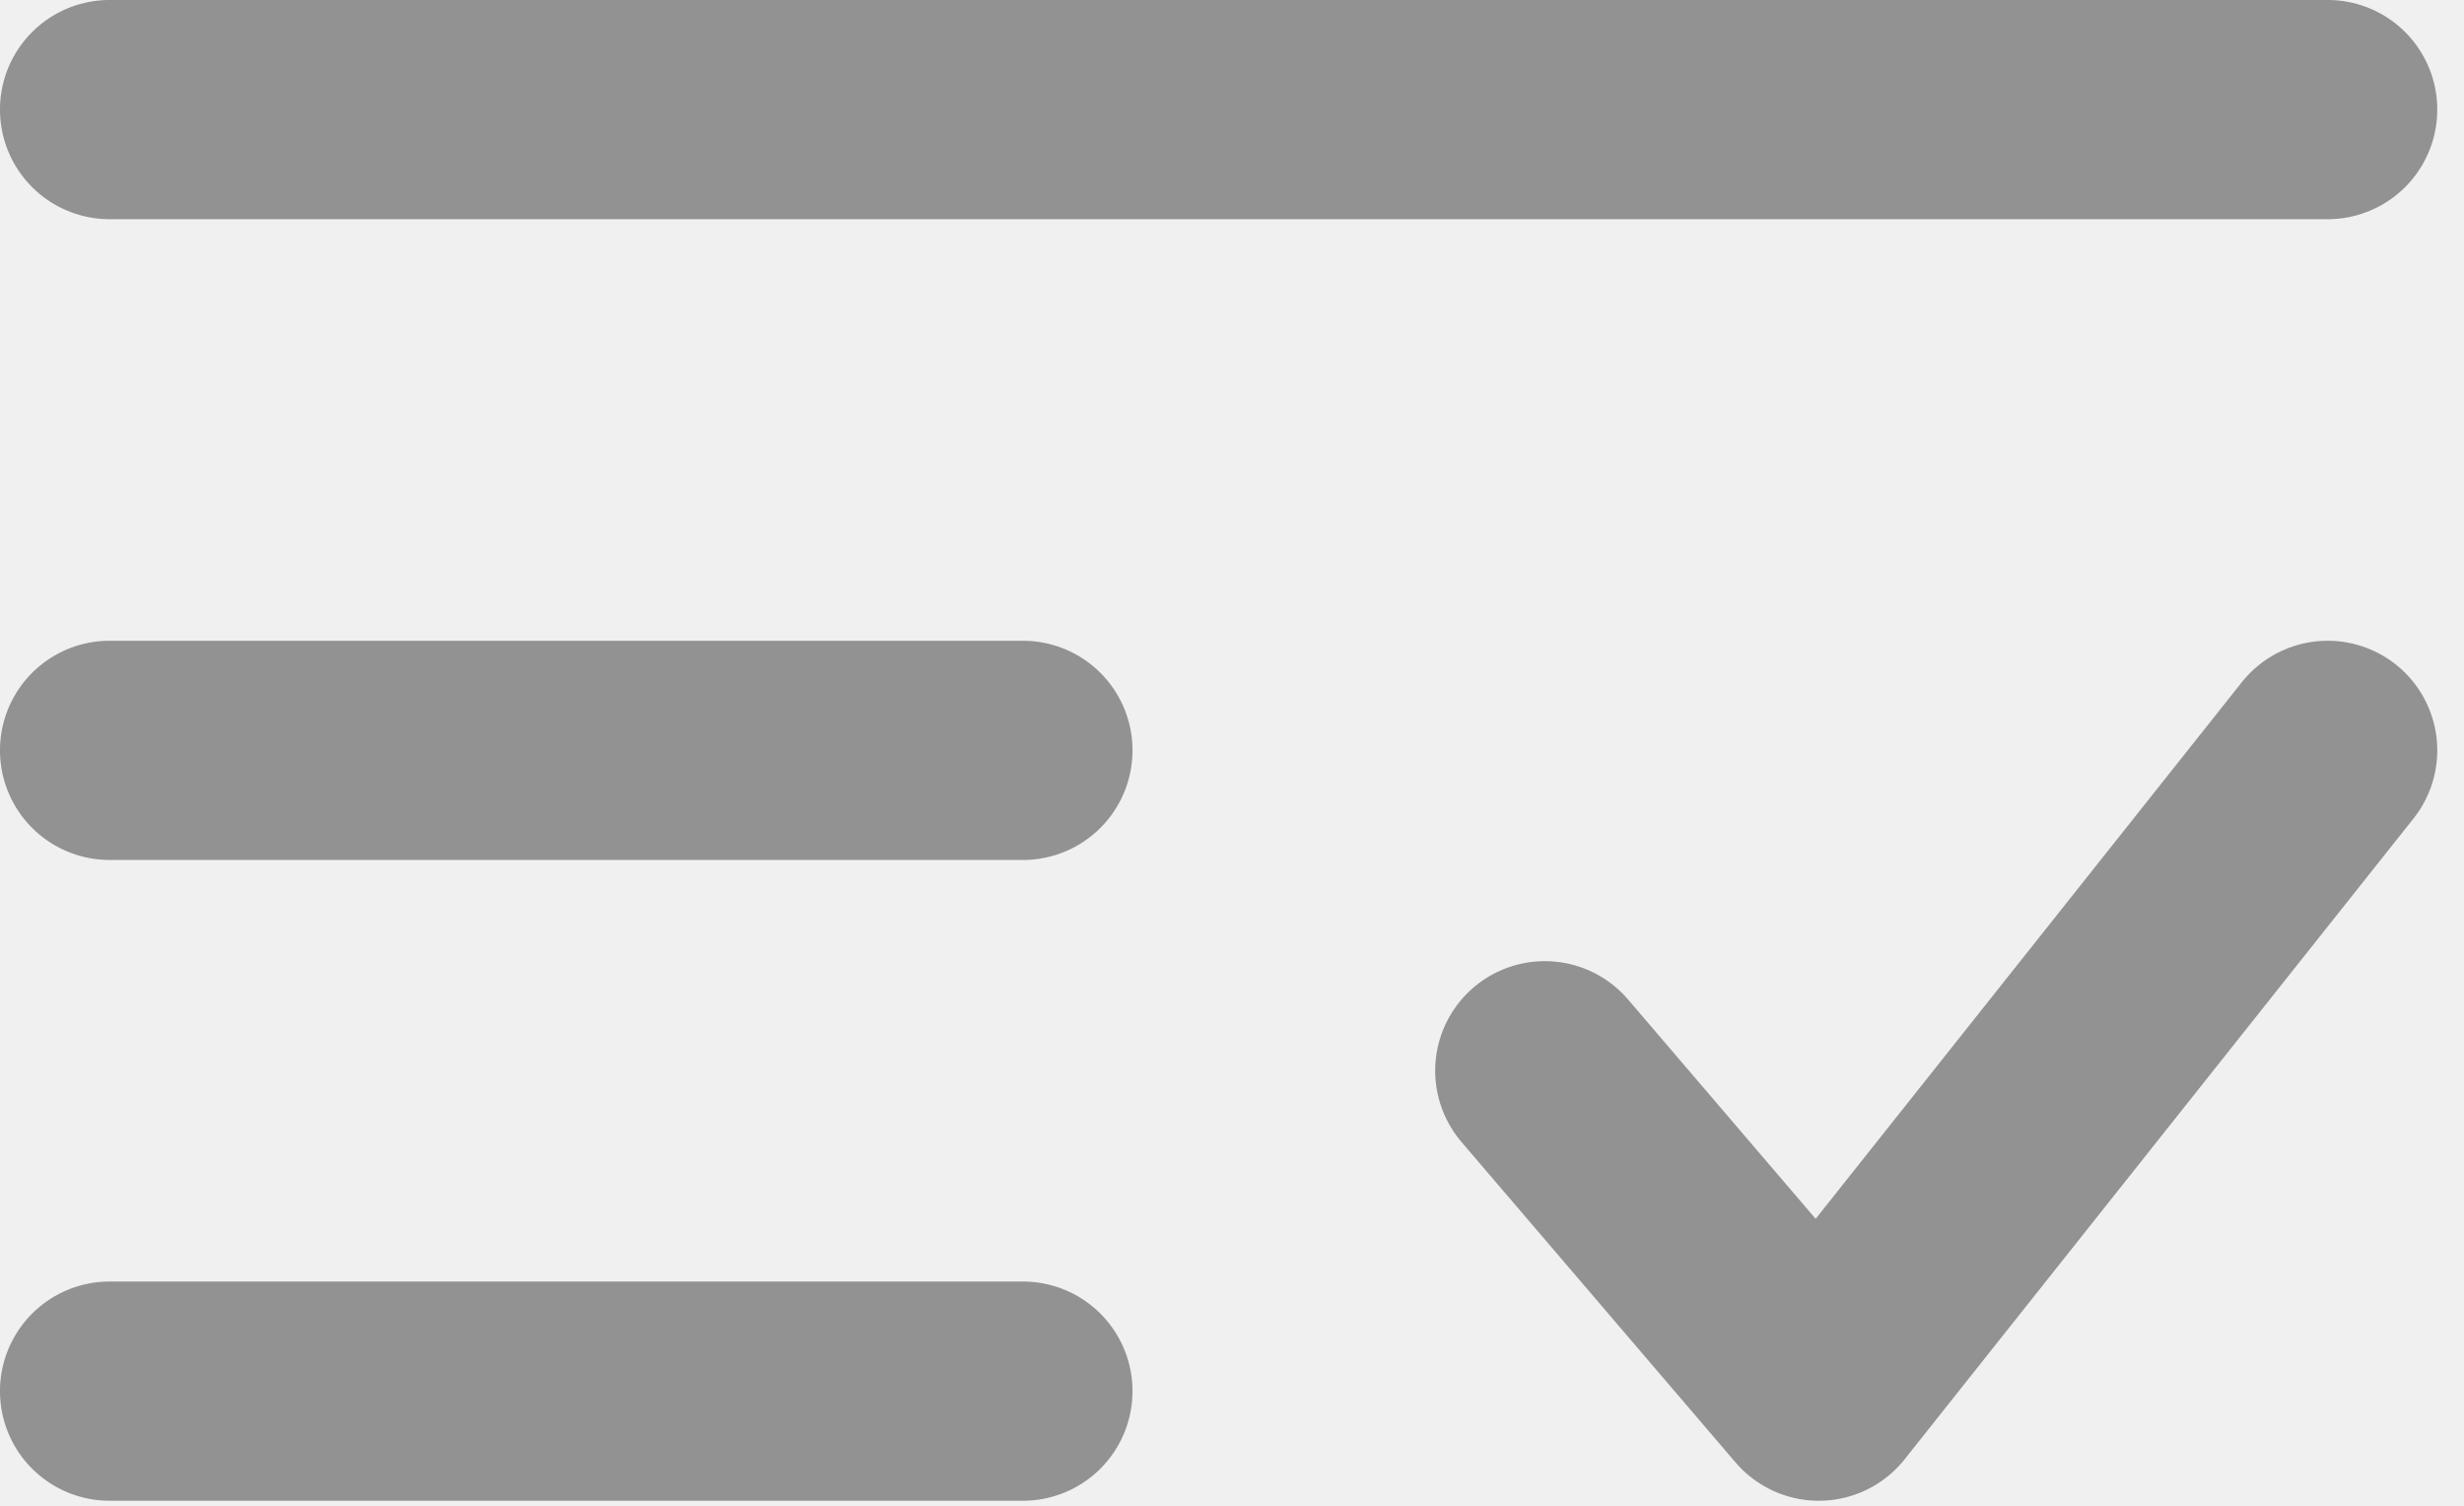
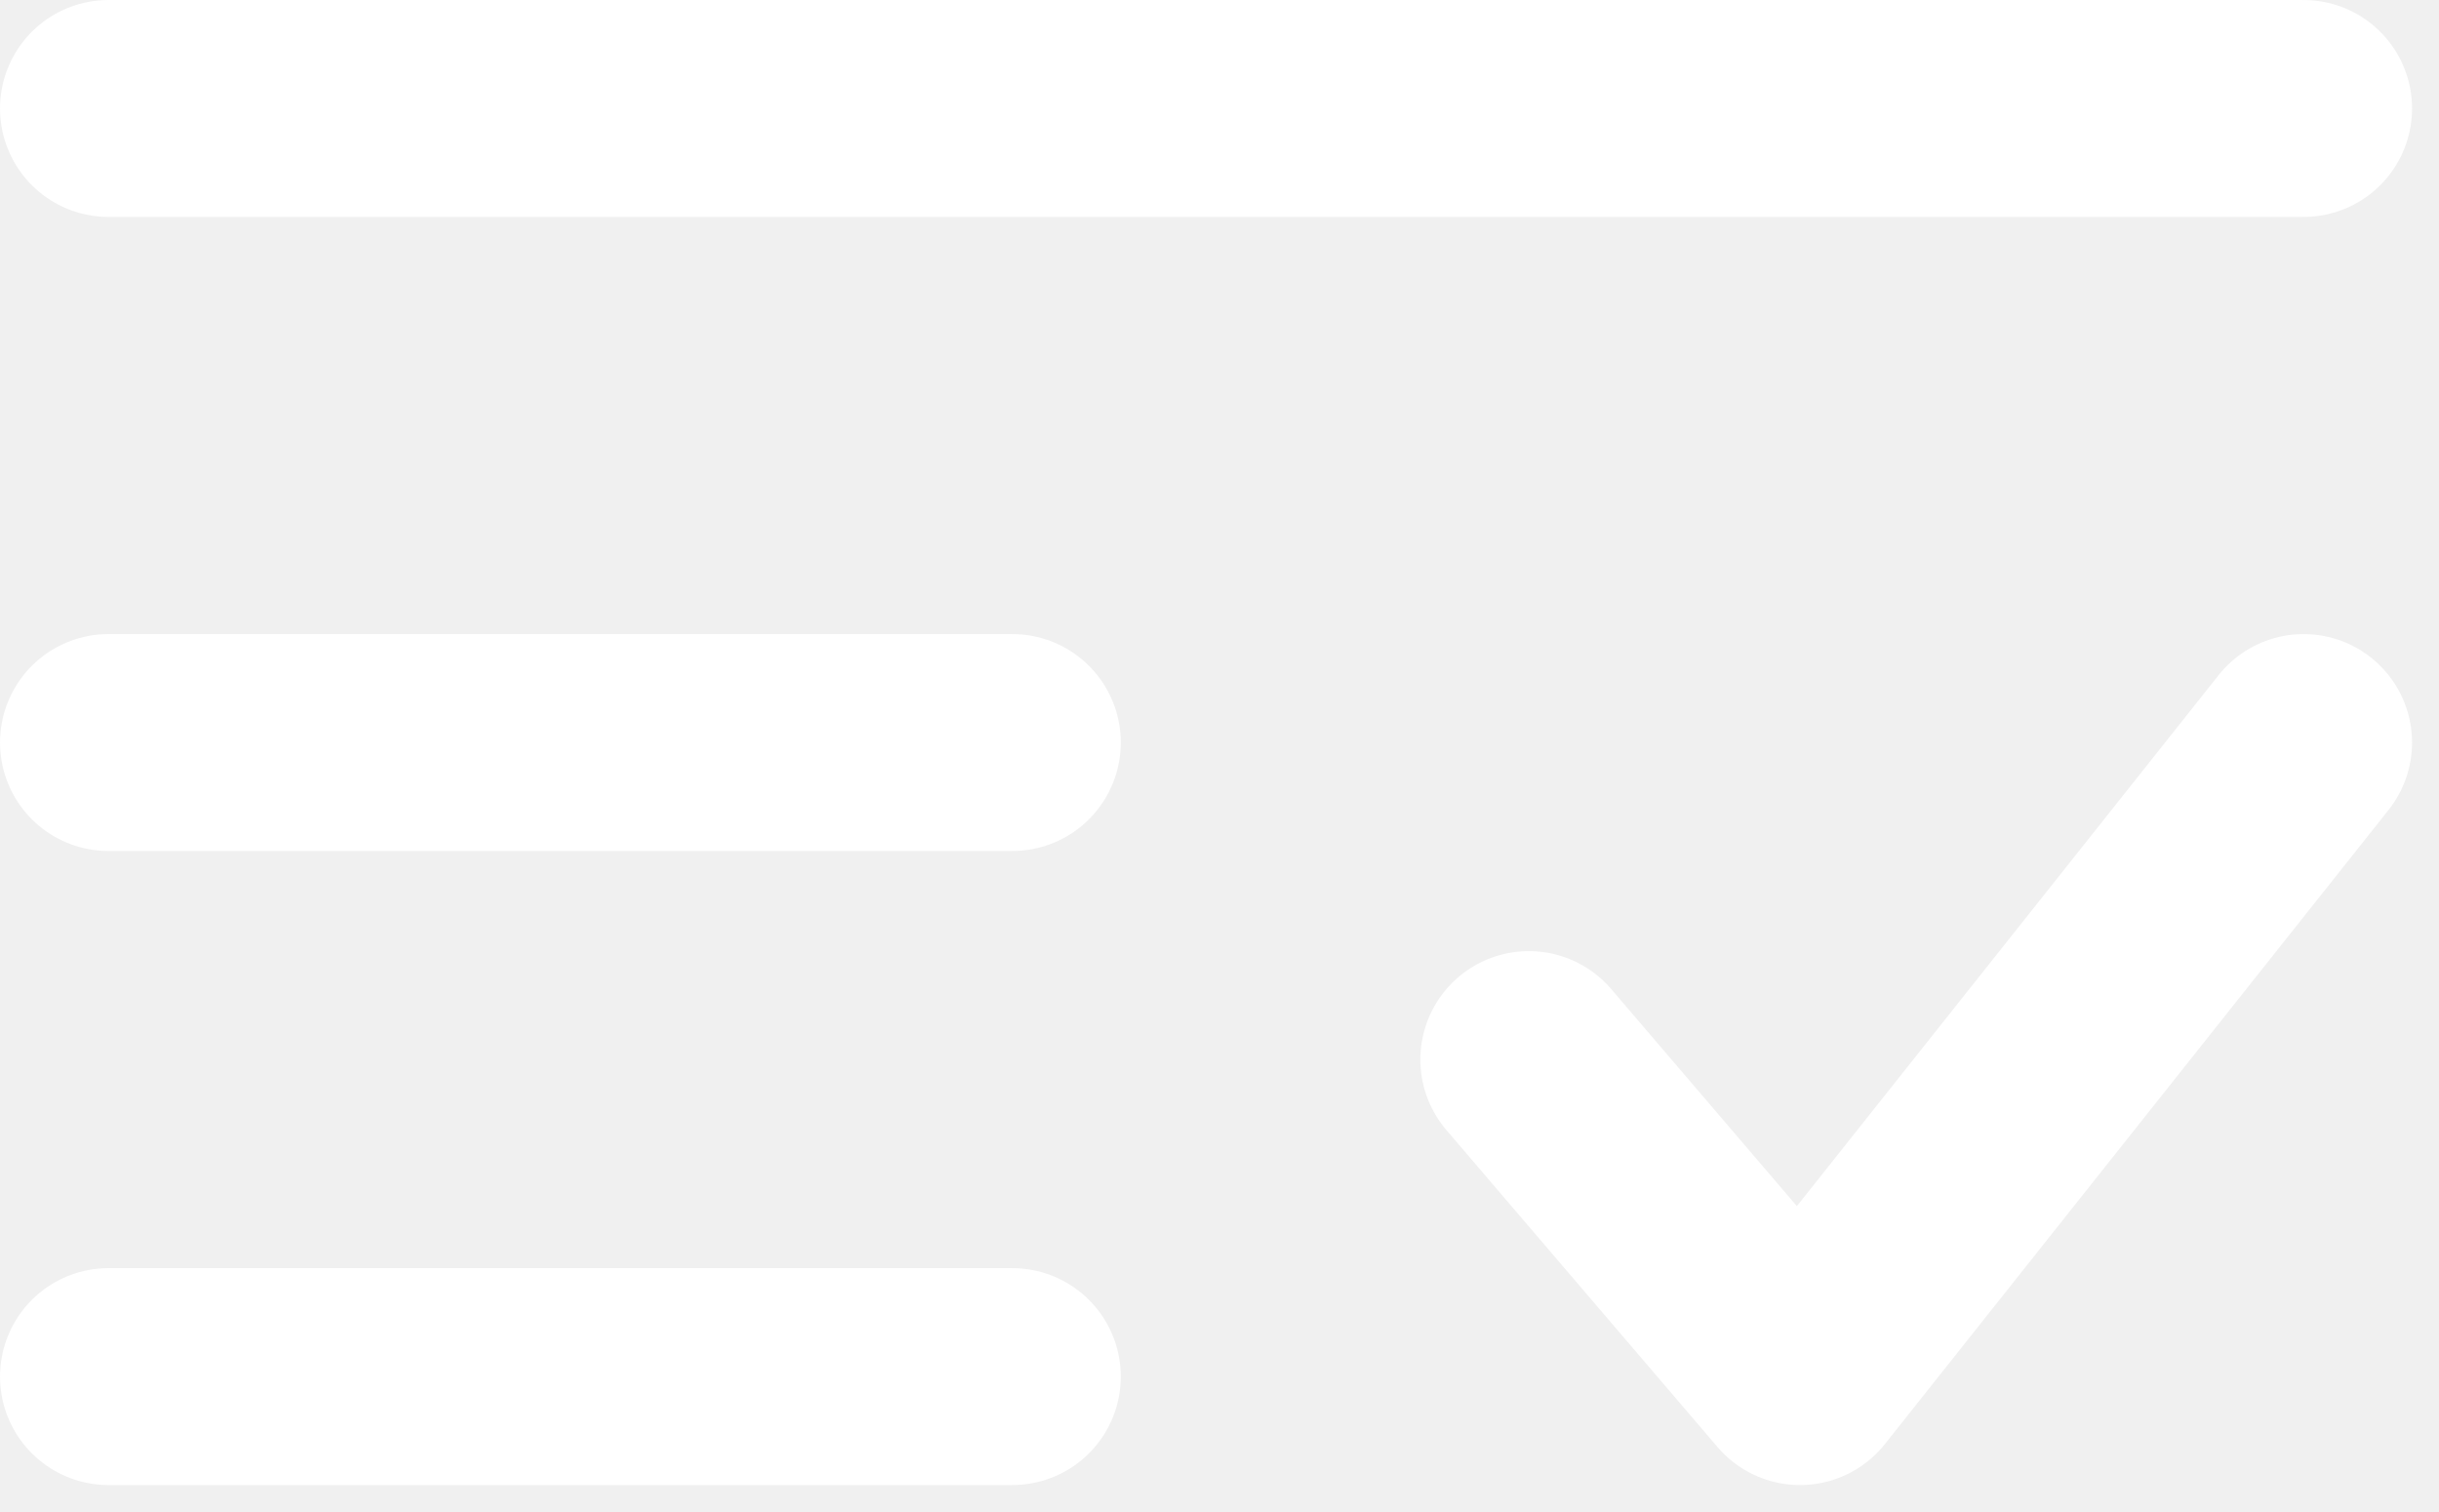
- <svg xmlns="http://www.w3.org/2000/svg" width="36" height="22" viewBox="0 0 36 22" fill="none">
-   <path d="M34.008 1.601H1.601" stroke="#929292" stroke-width="3.203" stroke-linecap="round" />
-   <path d="M14.945 10.963H1.601" stroke="#929292" stroke-width="3.203" stroke-linecap="round" />
-   <path d="M14.945 20.325H1.601" stroke="#929292" stroke-width="3.203" stroke-linecap="round" />
-   <path d="M22.57 15.644L26.573 20.325L34.008 10.963" stroke="#929292" stroke-width="3.203" stroke-linecap="round" stroke-linejoin="round" />
+ <svg xmlns="http://www.w3.org/2000/svg" width="50" height="31" viewBox="0 0 50 31" fill="none">
+   <path d="M47.224 2.224H2.224" stroke="white" stroke-width="4.447" stroke-linecap="round" />
+   <path d="M20.753 15.224H2.224" stroke="white" stroke-width="4.447" stroke-linecap="round" />
+   <path d="M20.753 28.224H2.224" stroke="white" stroke-width="4.447" stroke-linecap="round" />
+   <path d="M31.341 21.724L36.9 28.224L47.224 15.224" stroke="white" stroke-width="4.447" stroke-linecap="round" stroke-linejoin="round" />
</svg>
